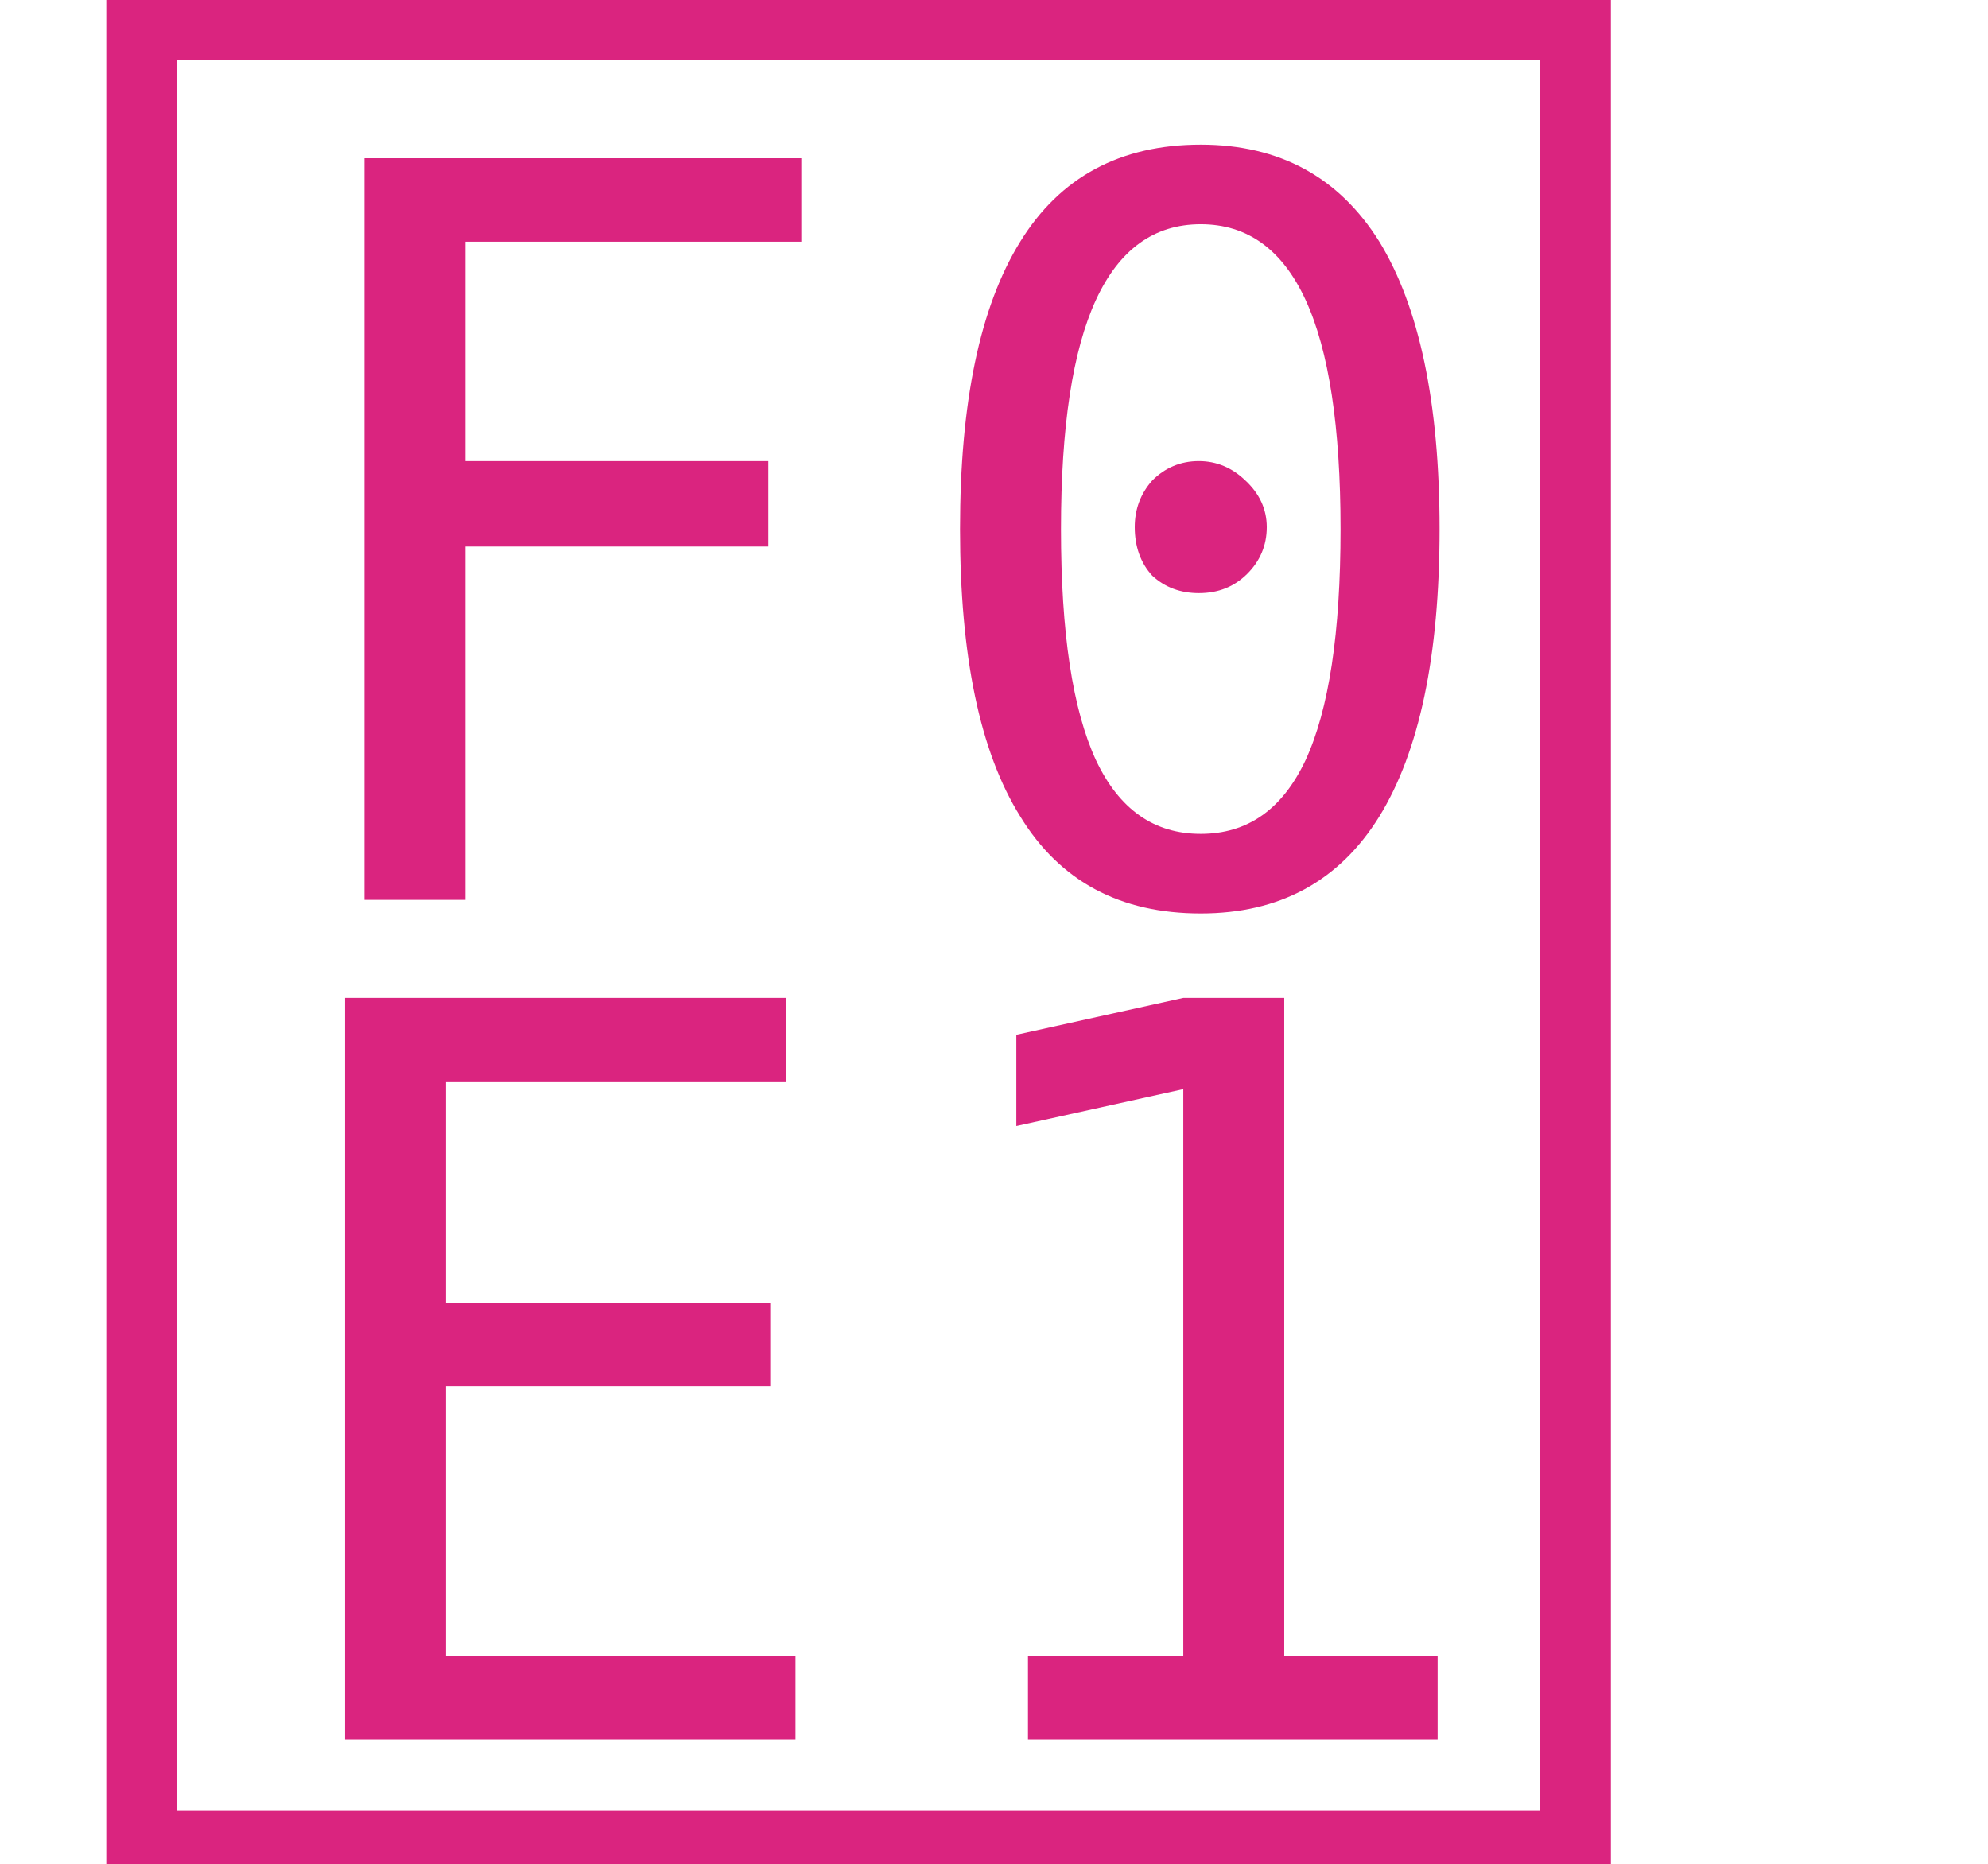
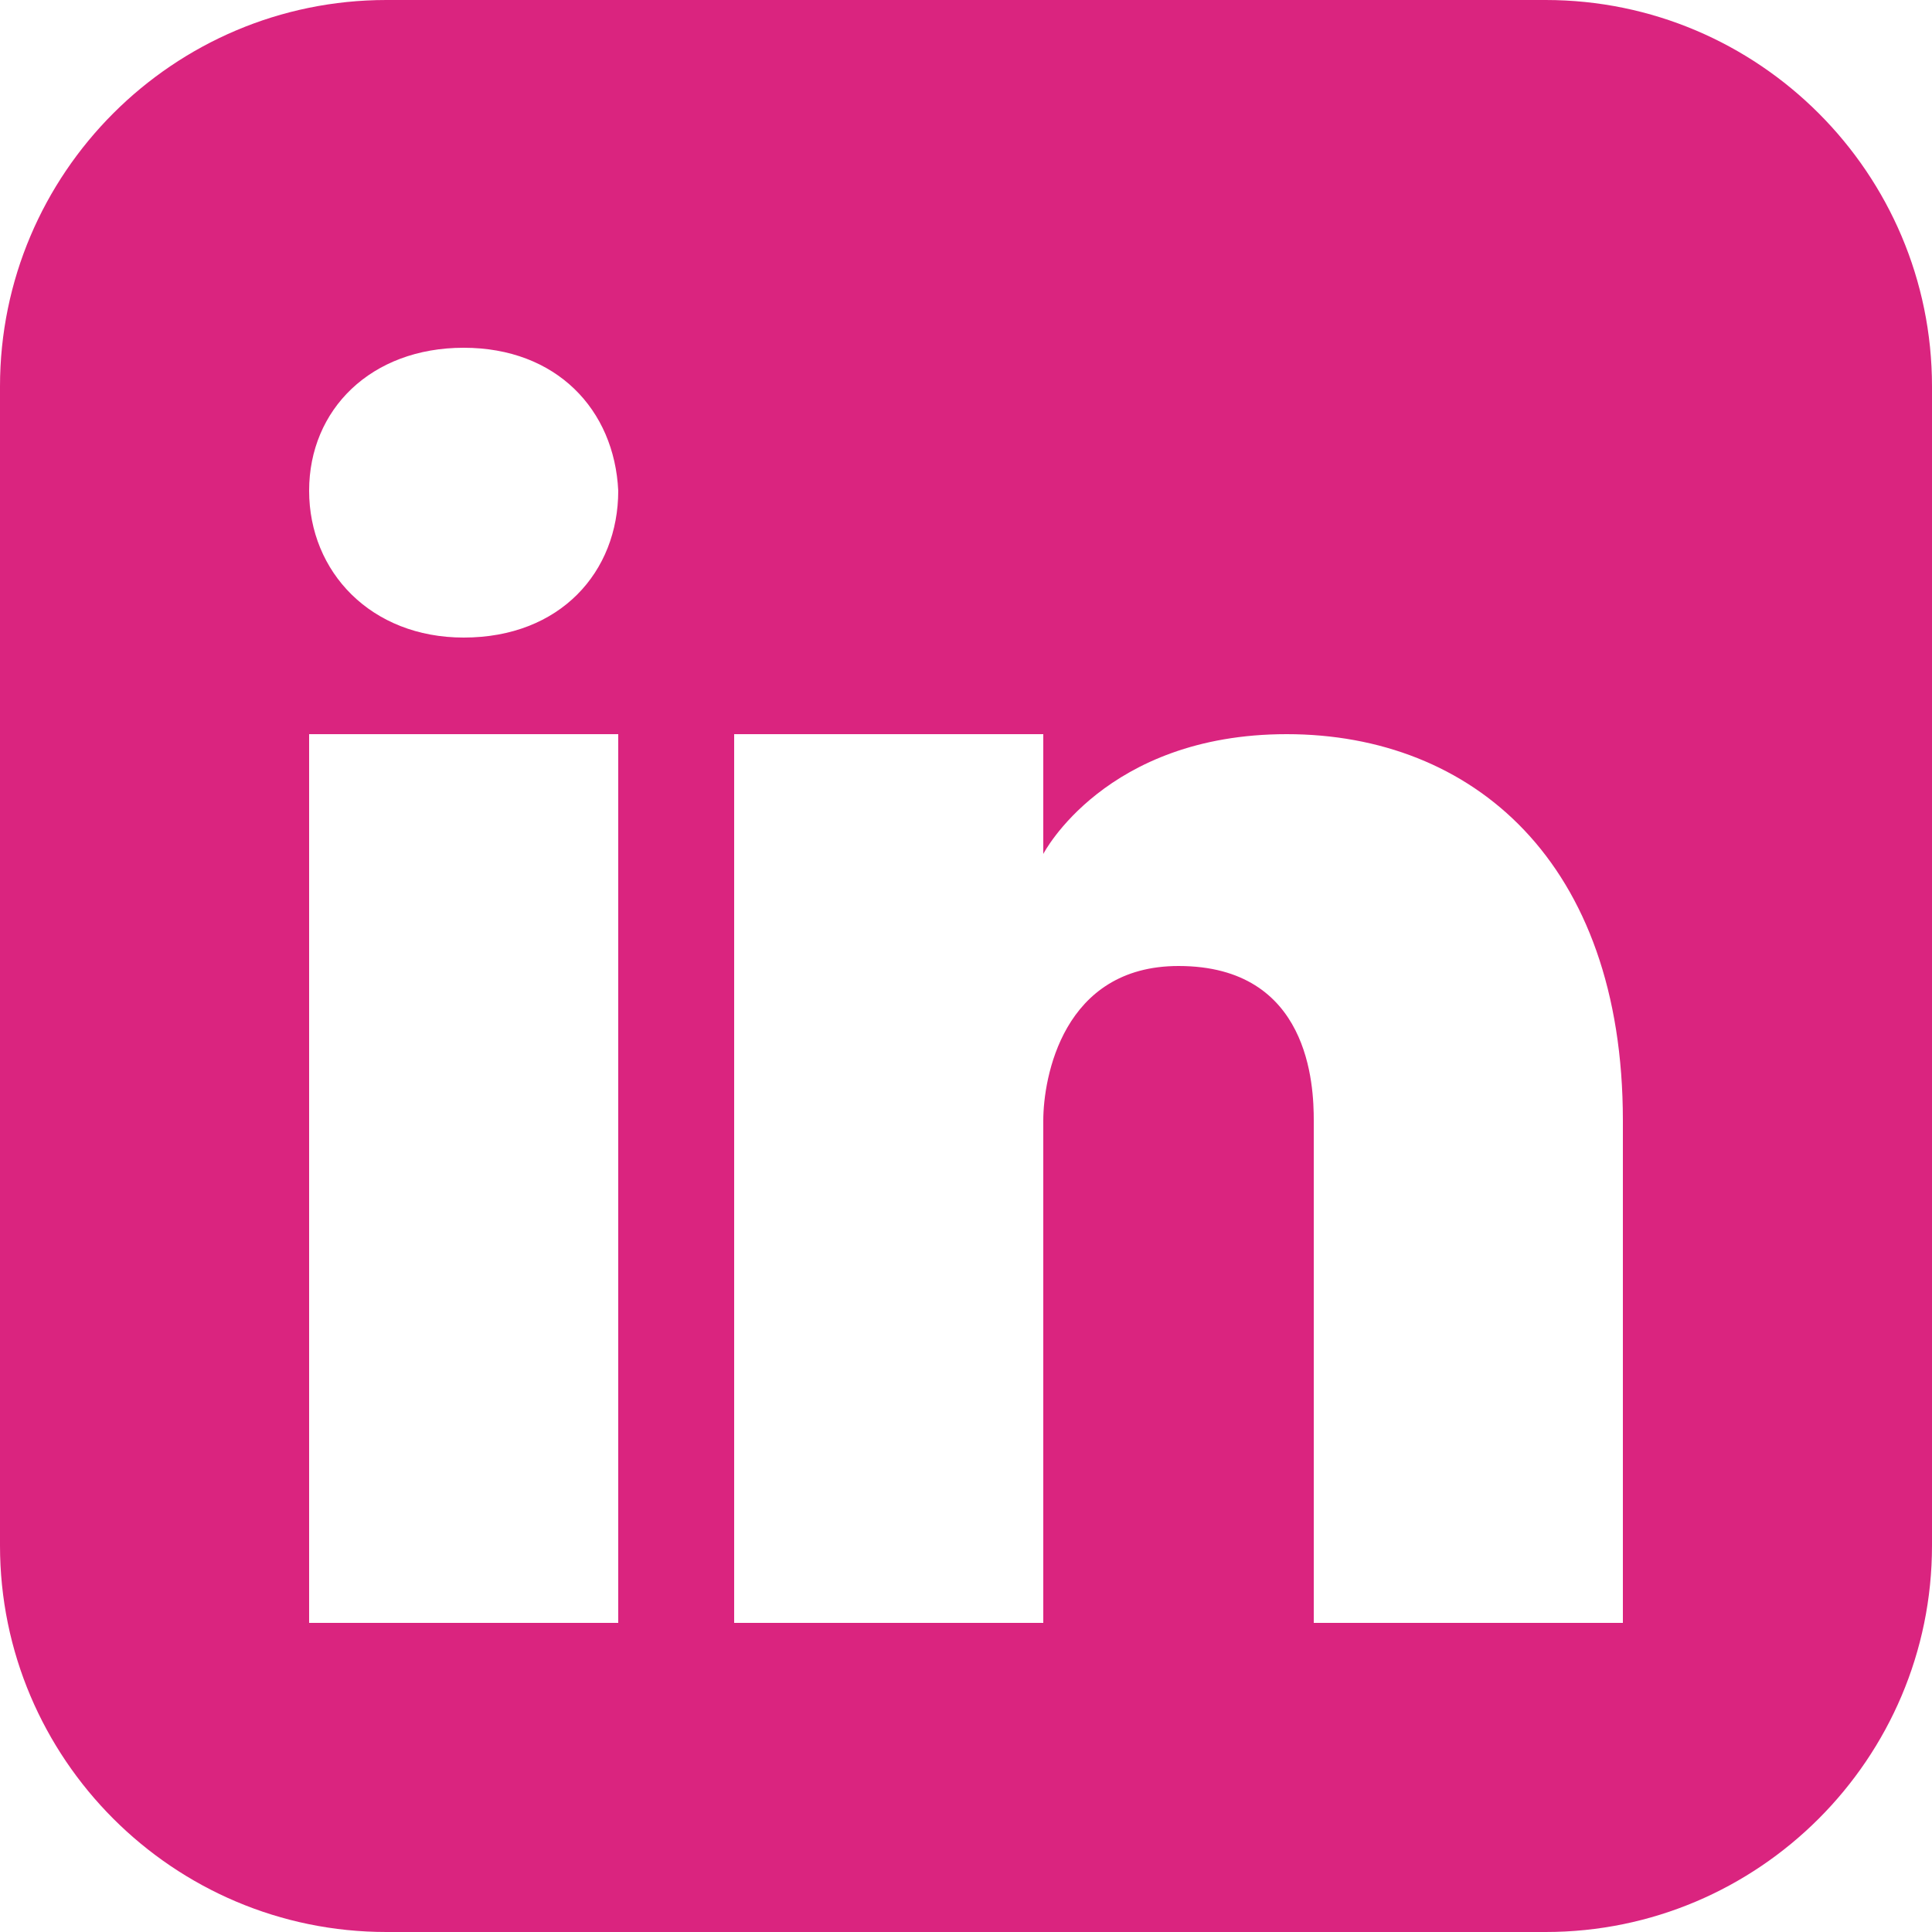
- <svg xmlns="http://www.w3.org/2000/svg" width="16px" height="15px" viewBox="0 0 16 15" version="1.1">
-   <defs />
-   <g id="Landing-page-mocks" stroke="none" stroke-width="1" fill="none" fill-rule="evenodd">
-     <g id="01-00-wj-landing-page-v4" transform="translate(-37, -124)">
-       <g id="side-bar-fixed">
-         <g id="icon-linkedin" transform="translate(29, 116)">
-           <rect id="Rectangle-2" x="0" y="0" width="32" height="32" />
-           <text id="" font-family="FontAwesome" font-size="18" font-weight="normal" fill="#DA247F">
-             <tspan x="8.286" y="22"></tspan>
-           </text>
-         </g>
-       </g>
-     </g>
-   </g>
+ <svg xmlns="http://www.w3.org/2000/svg" width="100" height="100" viewBox="0 0 50 50" style="fill: rgb(218, 36, 127);">
+   <path d="M40,0H10C4.486,0,0,4.486,0,10v30c0,5.514,4.486,10,10,10h30c5.514,0,10-4.486,10-10V10C50,4.486,45.514,0,40,0z M16,34.9 V42H8V19h8V34.9z M12,16.5c-2.4,0-4-1.7-4-3.8C8,10.6,9.6,9,12,9s3.9,1.6,4,3.7C16,14.8,14.5,16.5,12,16.5z M42,42h-8 c0,0,0-12.1,0-13s-0.1-4-3.5-4c-3,0-3.5,2.9-3.5,4s0,13,0,13h-8V19h8v3.1c0,0,1.6-3.1,6.3-3.1c4.8,0,8.7,3.3,8.7,10V42z" />
</svg>
